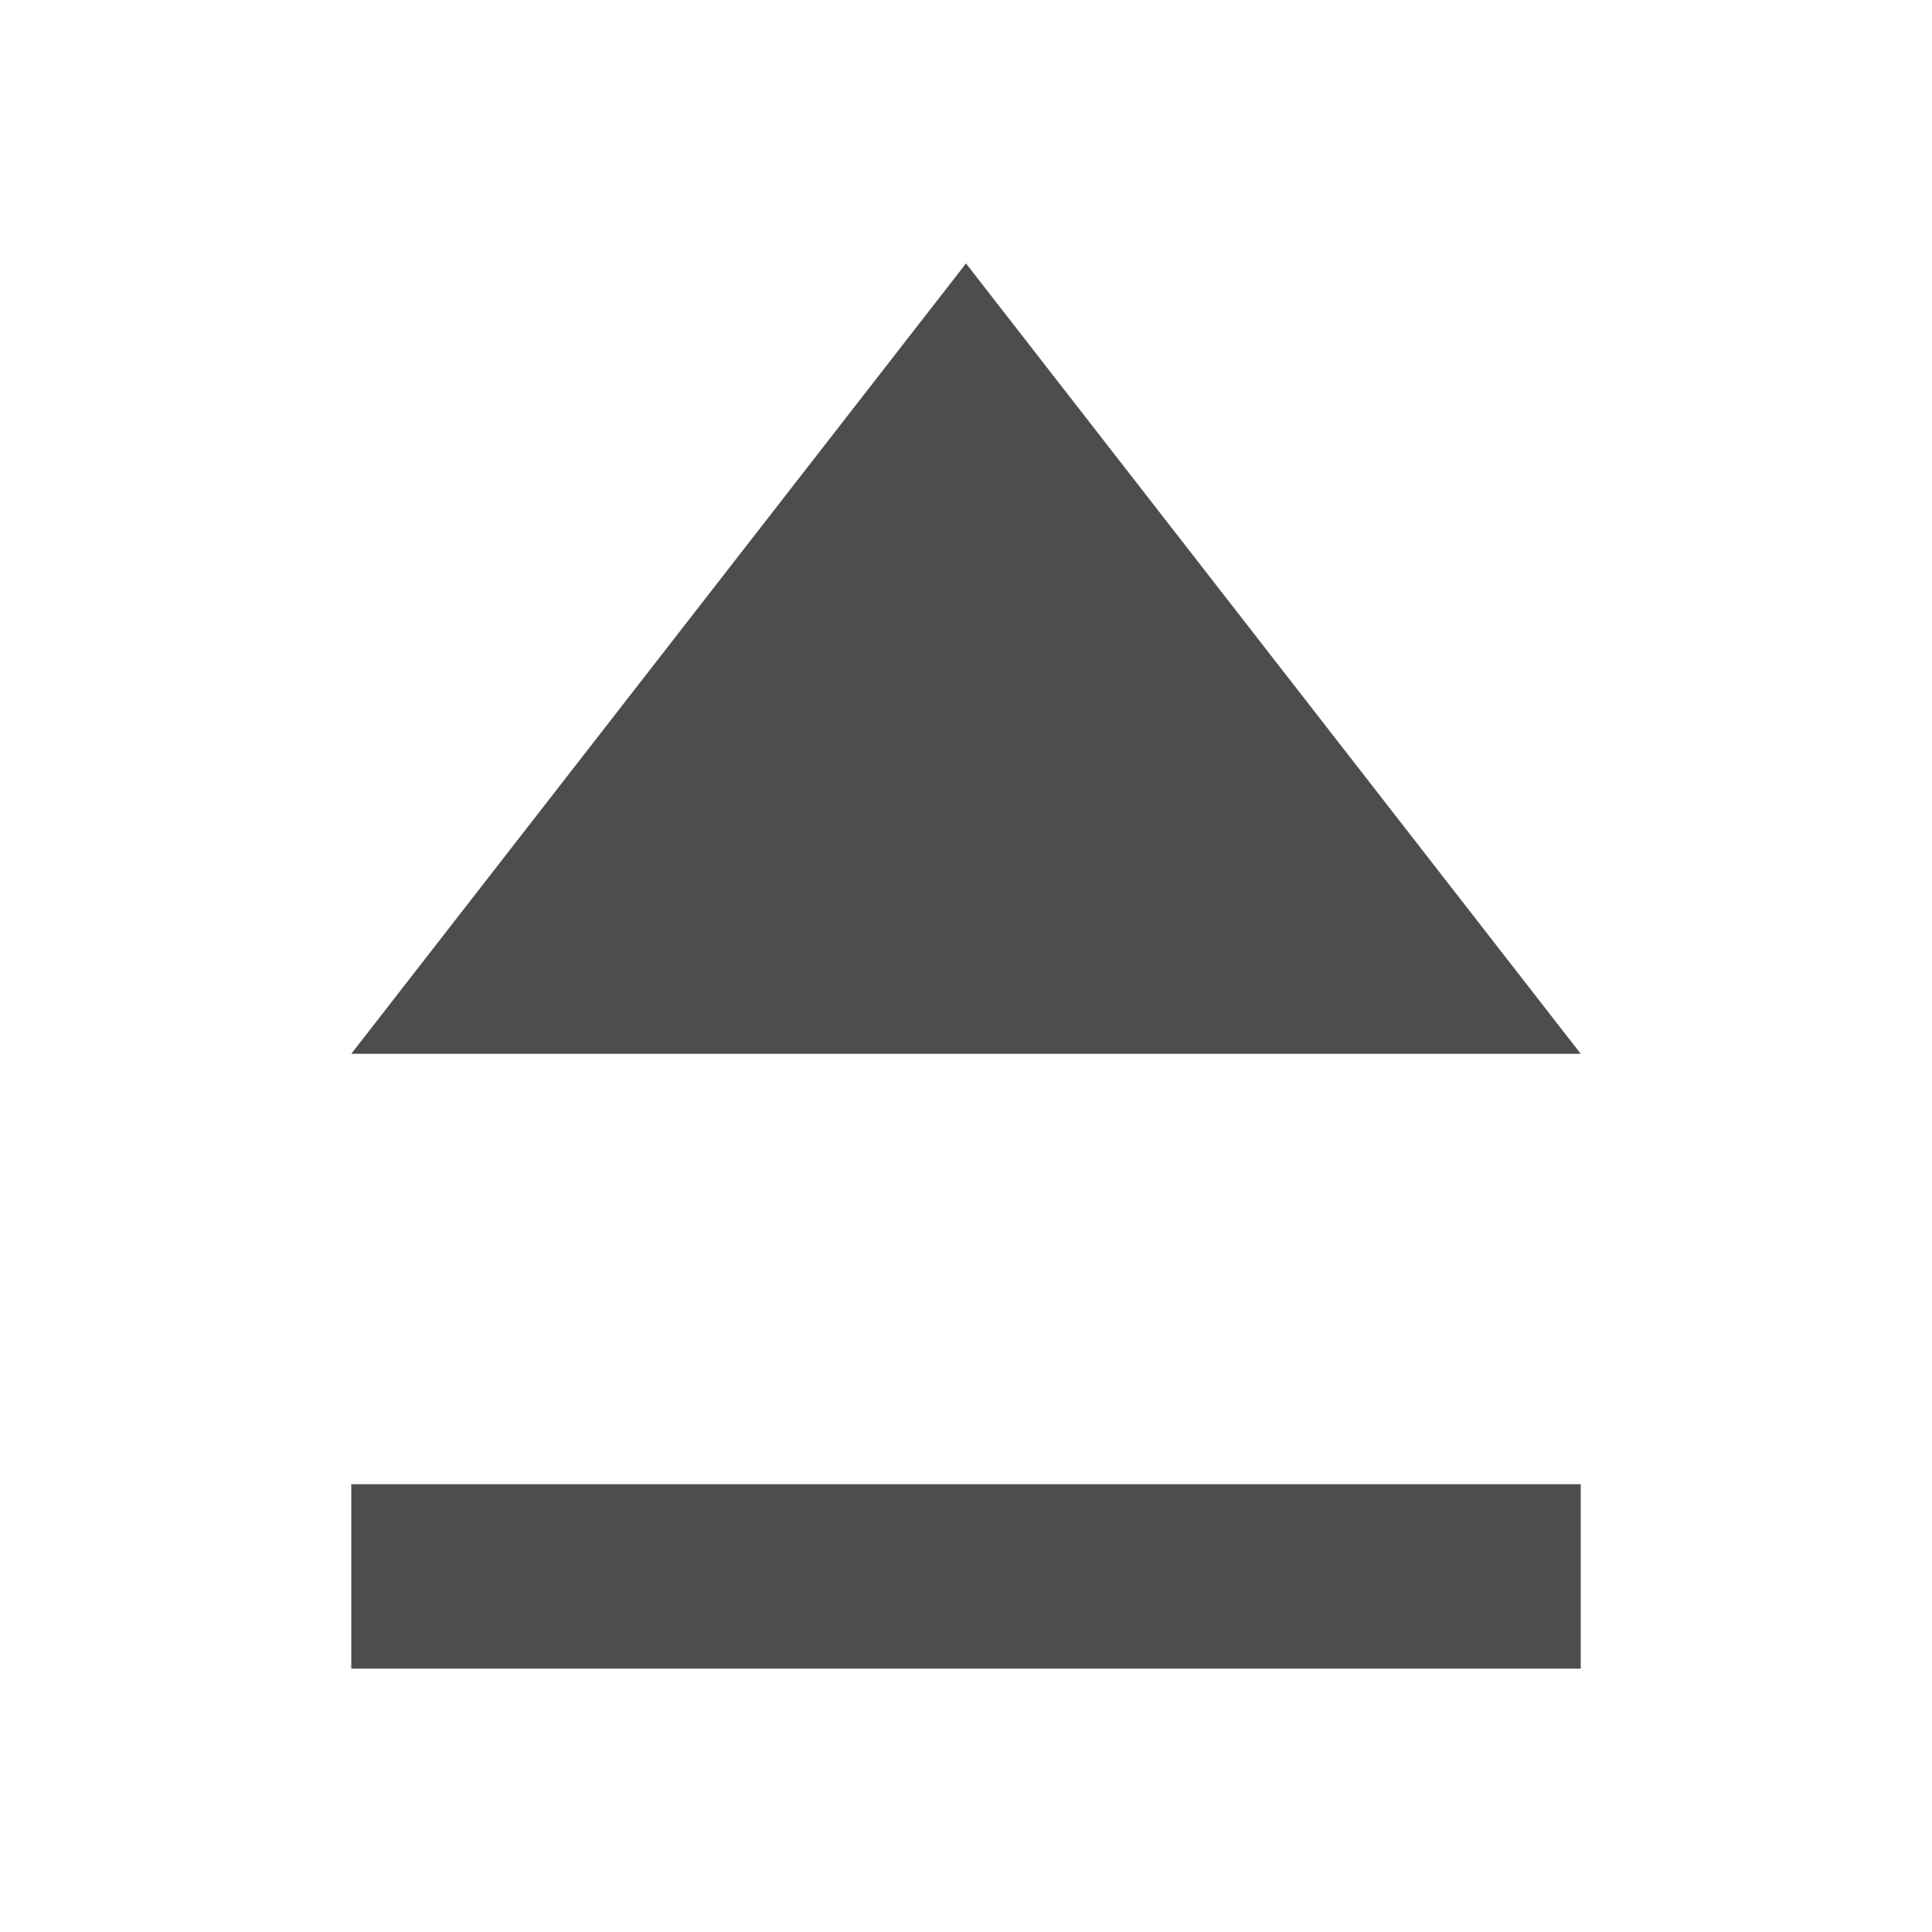
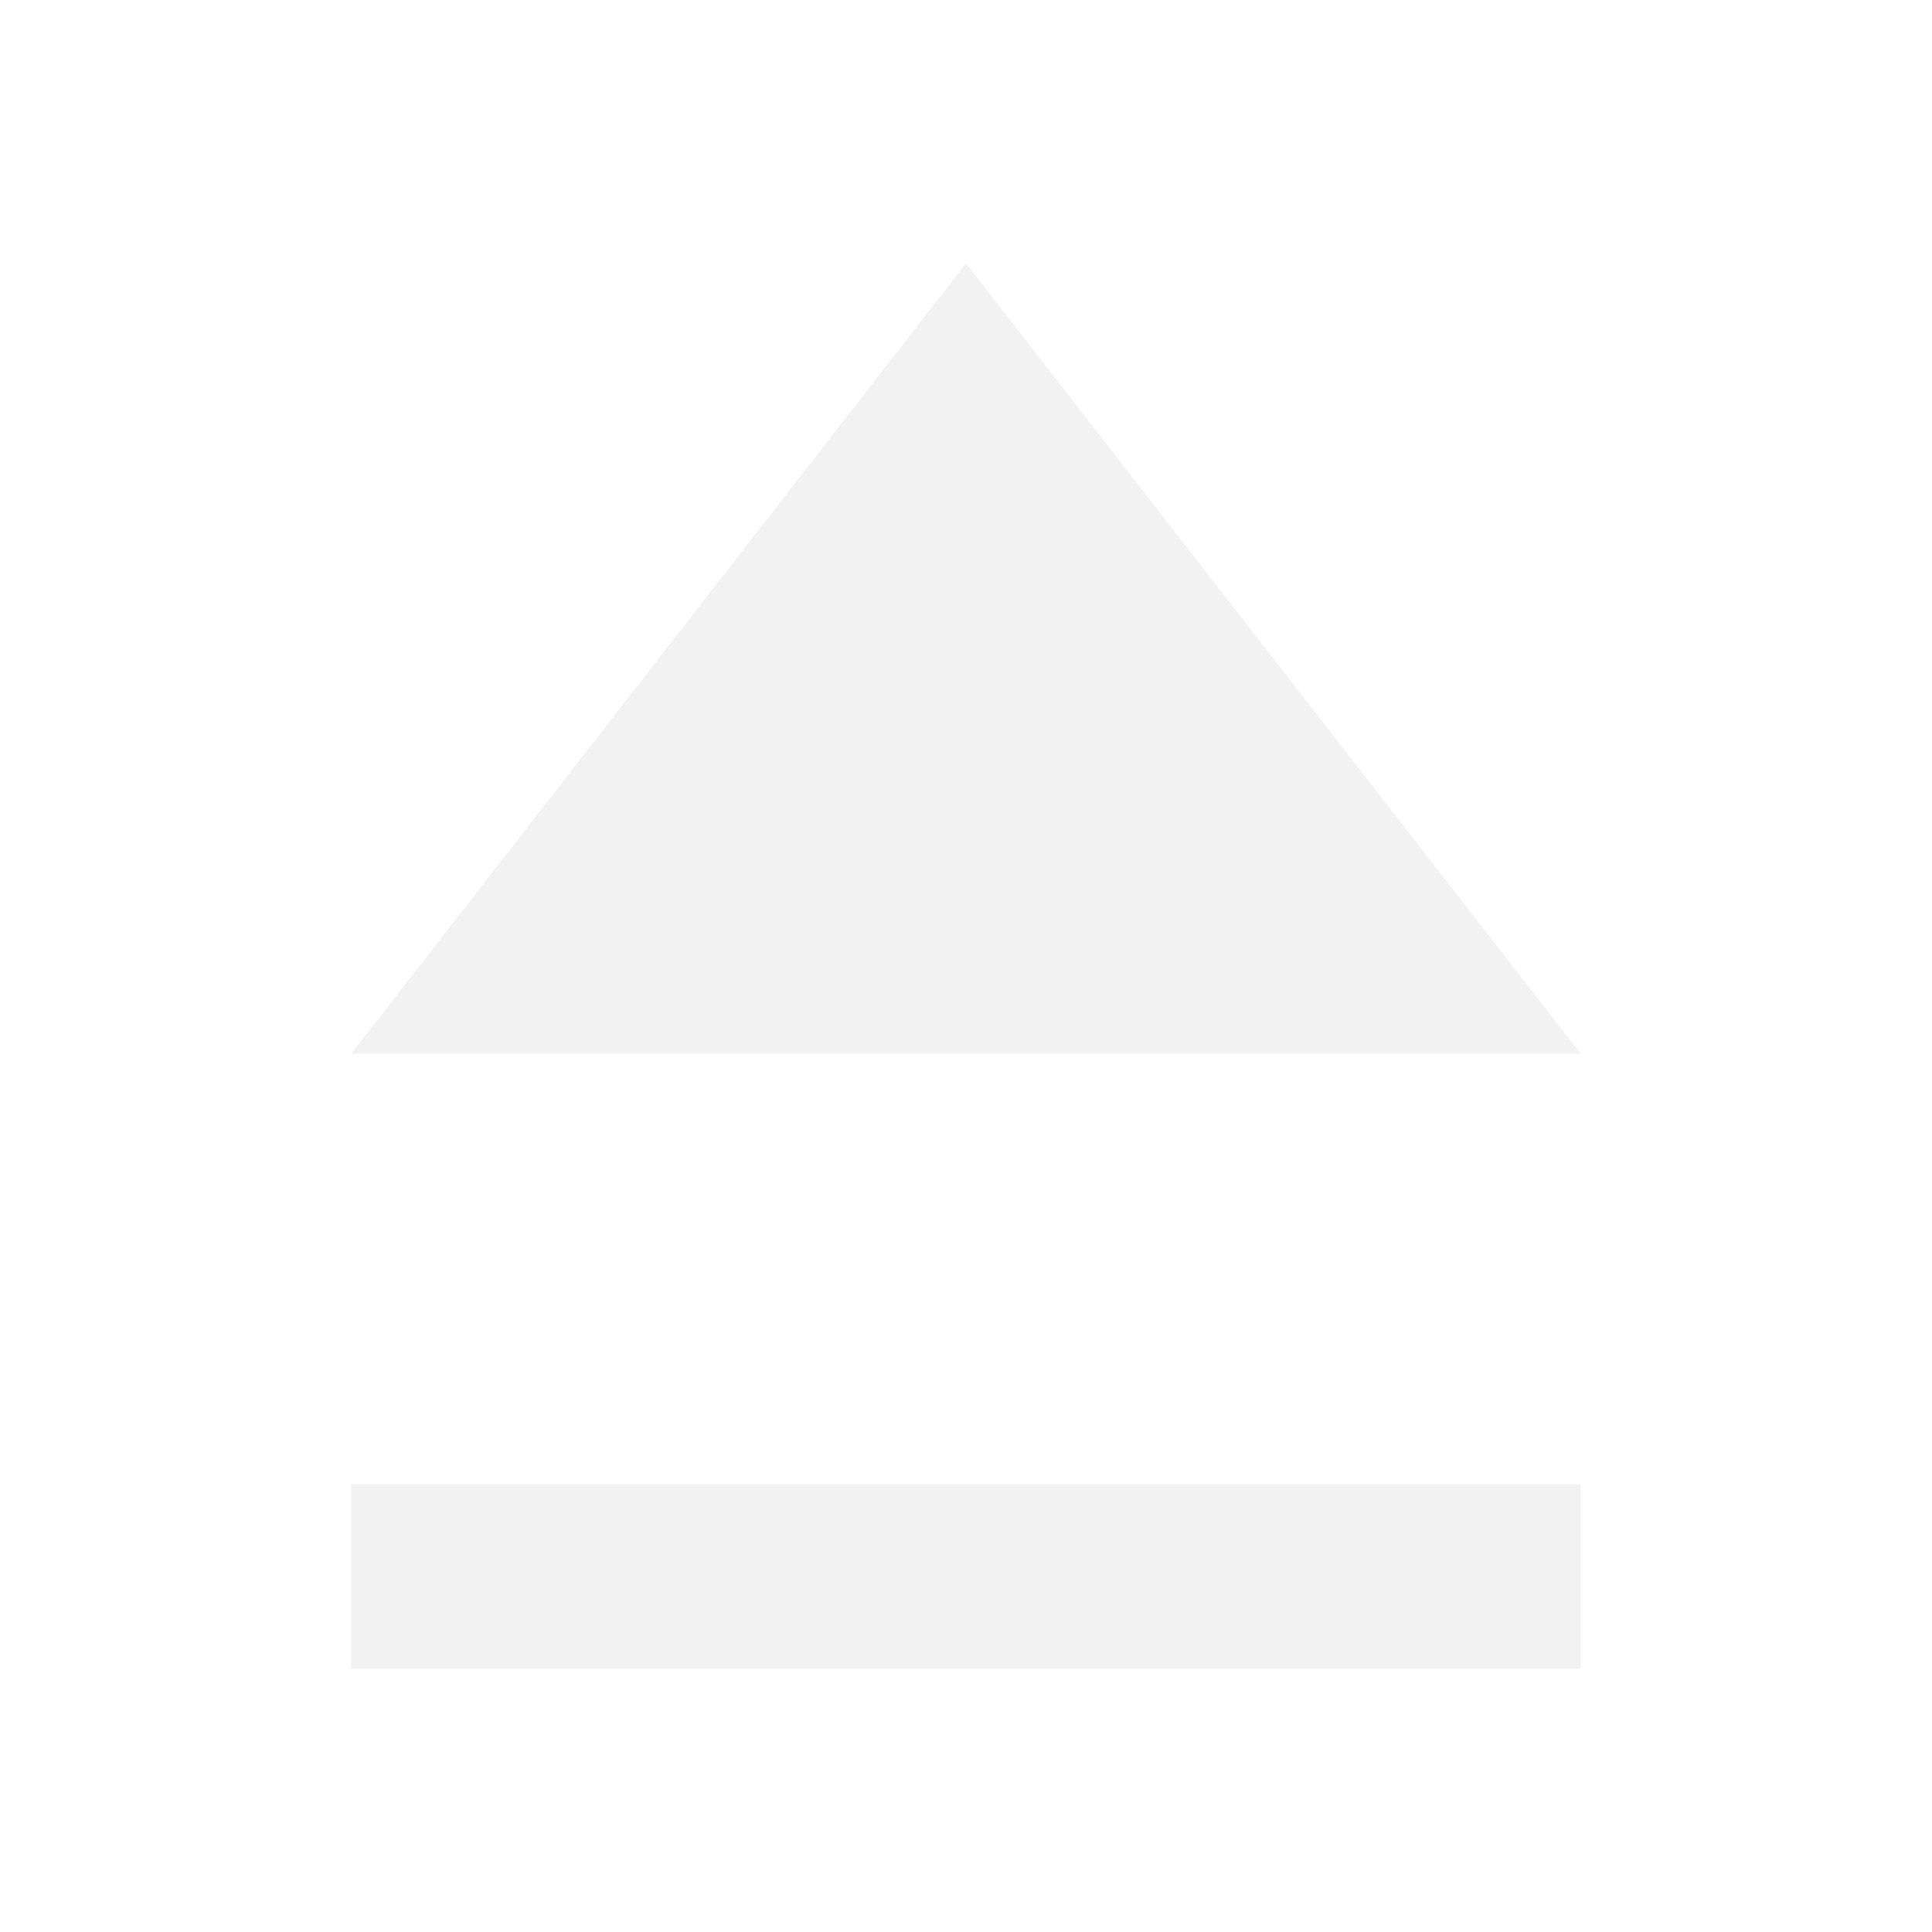
<svg xmlns="http://www.w3.org/2000/svg" width="22" height="22" id="svg4165" version="1.1">
  <defs id="defs4167" />
  <g id="layer1" transform="translate(0,-1030.362)">
-     <rect style="opacity:1;fill:#4d4d4d;fill-opacity:1;stroke:none" id="rect4127" width="14" height="2.1" x="4" y="1047.263" />
-     <path style="fill:#4d4d4d;fill-opacity:1;fill-rule:evenodd;stroke:none;stroke-width:1px;stroke-linecap:butt;stroke-linejoin:miter;stroke-opacity:1" d="m 4,1042.362 14,0 -7,-9 z" id="path4148" />
+     <rect style="opacity:1;fill:#f2f2f2;fill-opacity:1;stroke:none" id="rect4127" width="14" height="2.1" x="4" y="1047.263" />
+     <path style="fill:#f2f2f2;fill-opacity:1;fill-rule:evenodd;stroke:none;stroke-width:1px;stroke-linecap:butt;stroke-linejoin:miter;stroke-opacity:1" d="m 4,1042.362 14,0 -7,-9 z" id="path4148" />
  </g>
</svg>
